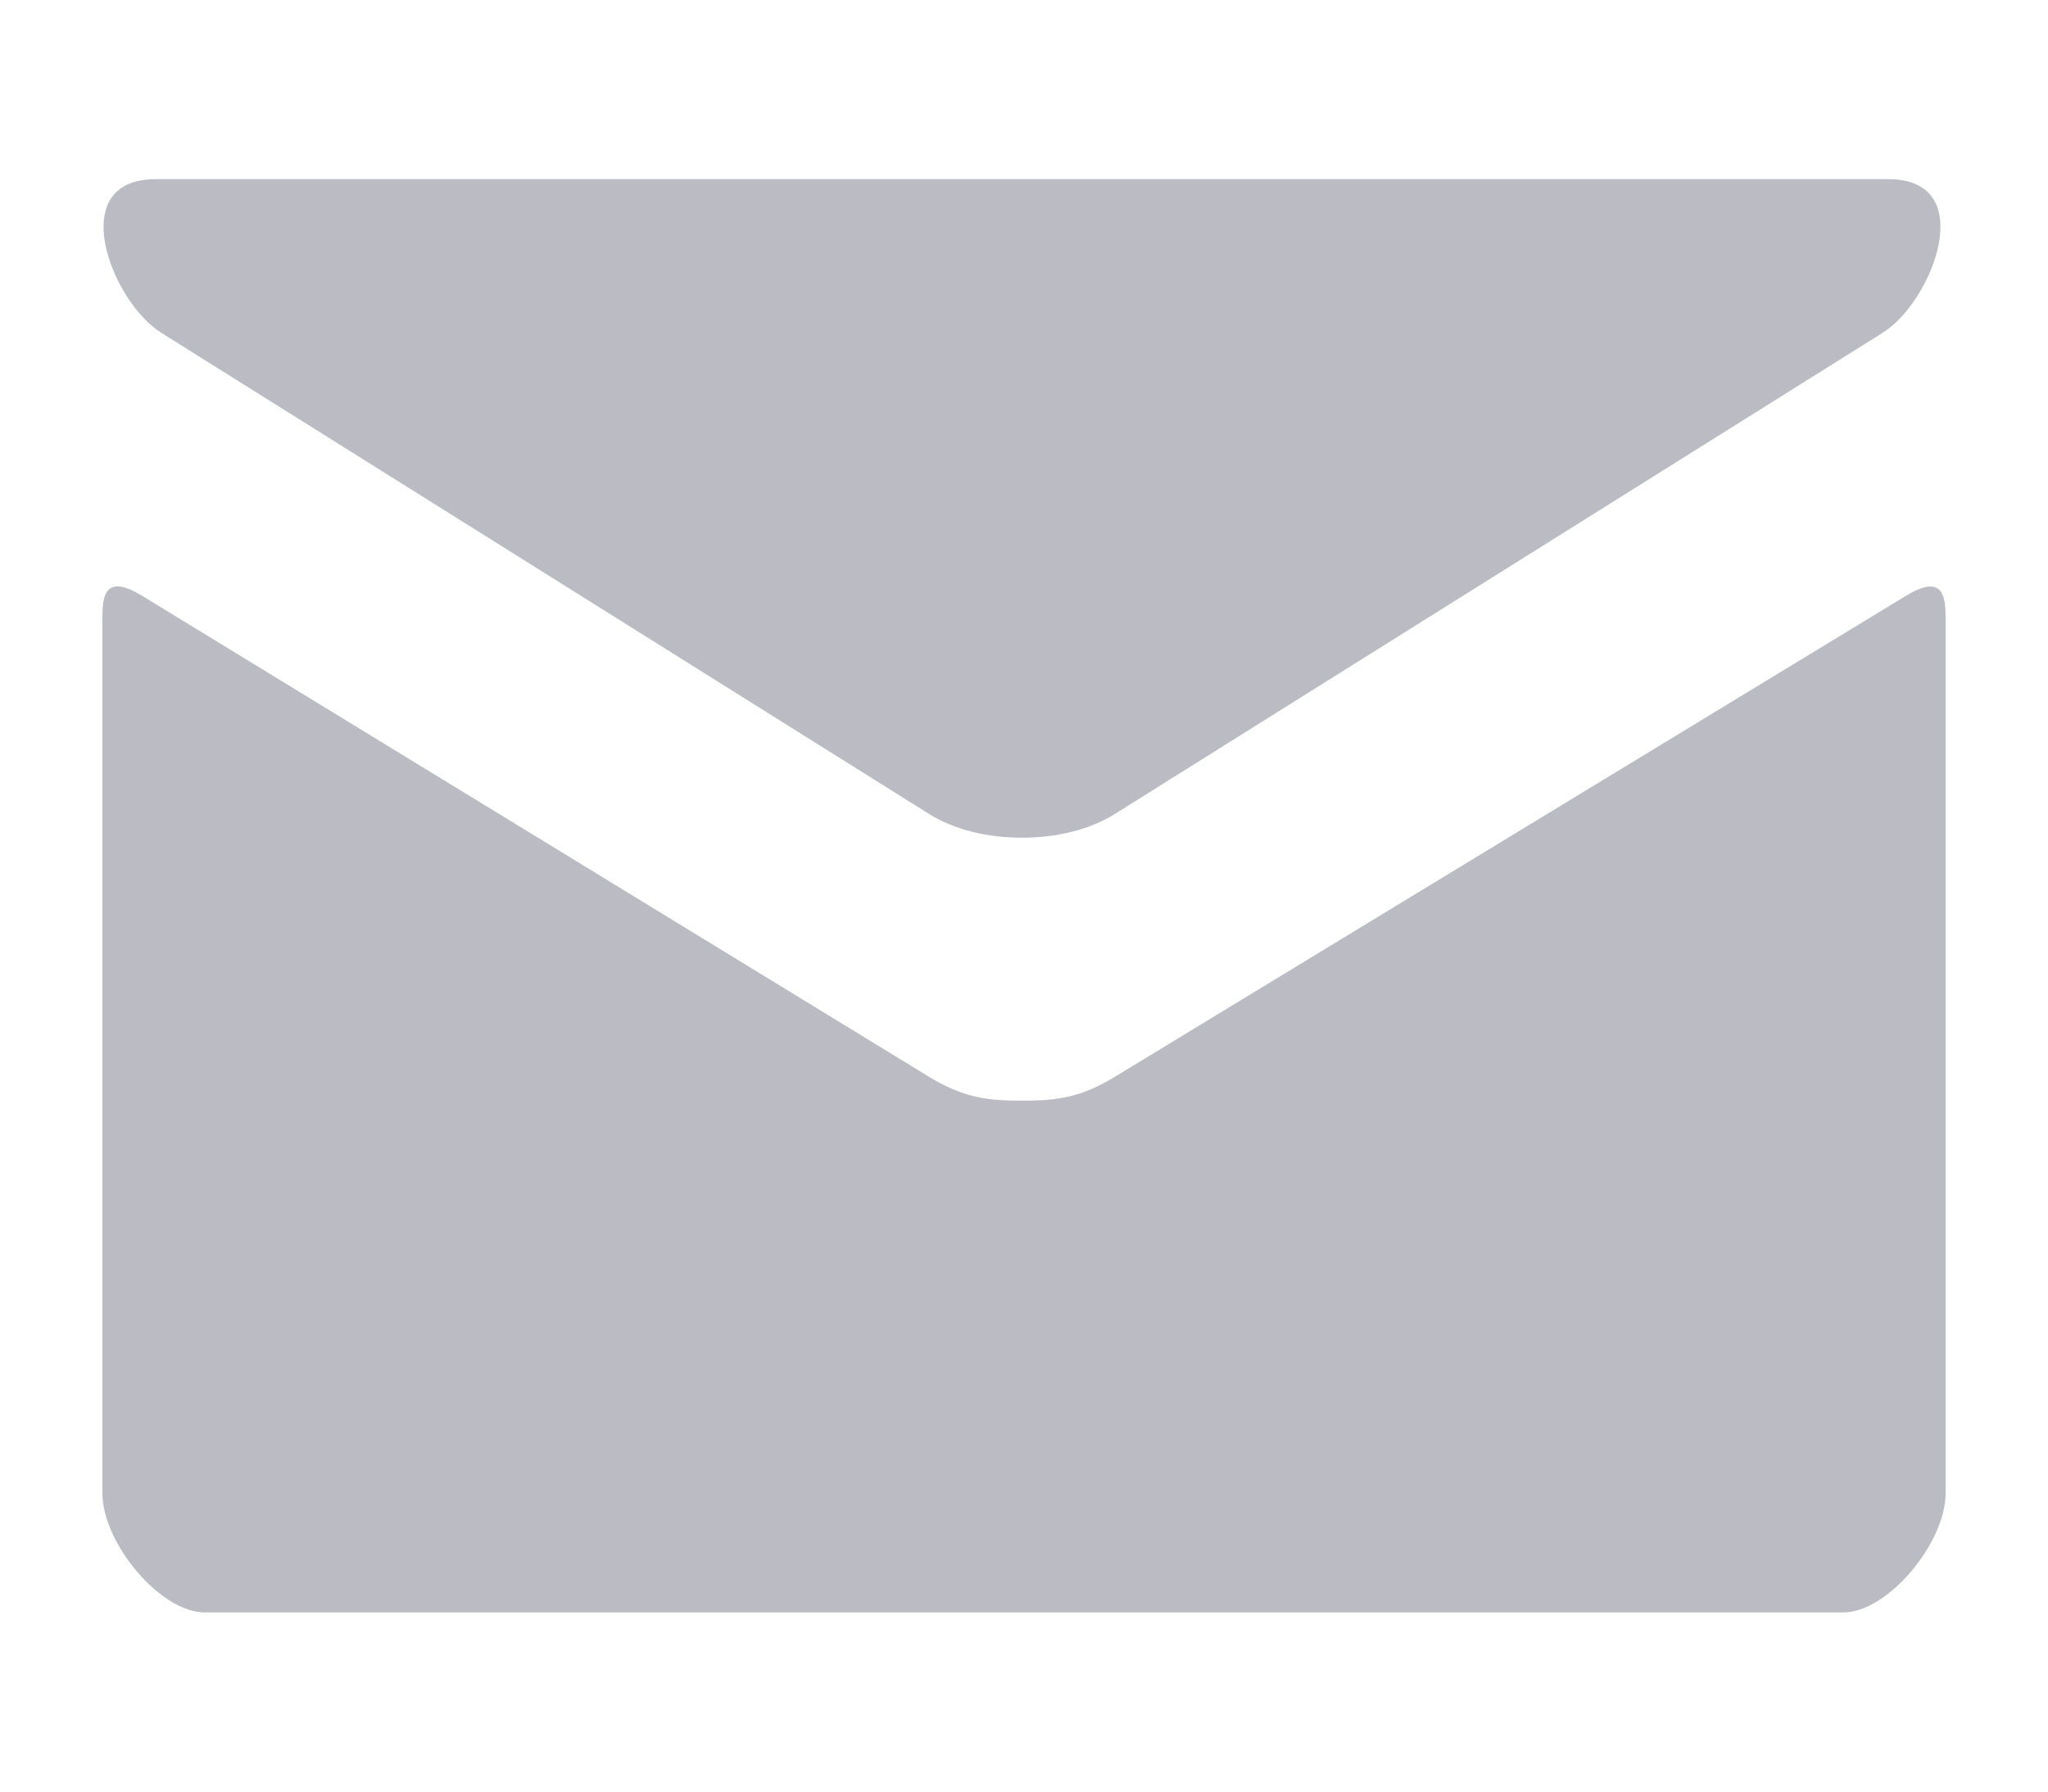
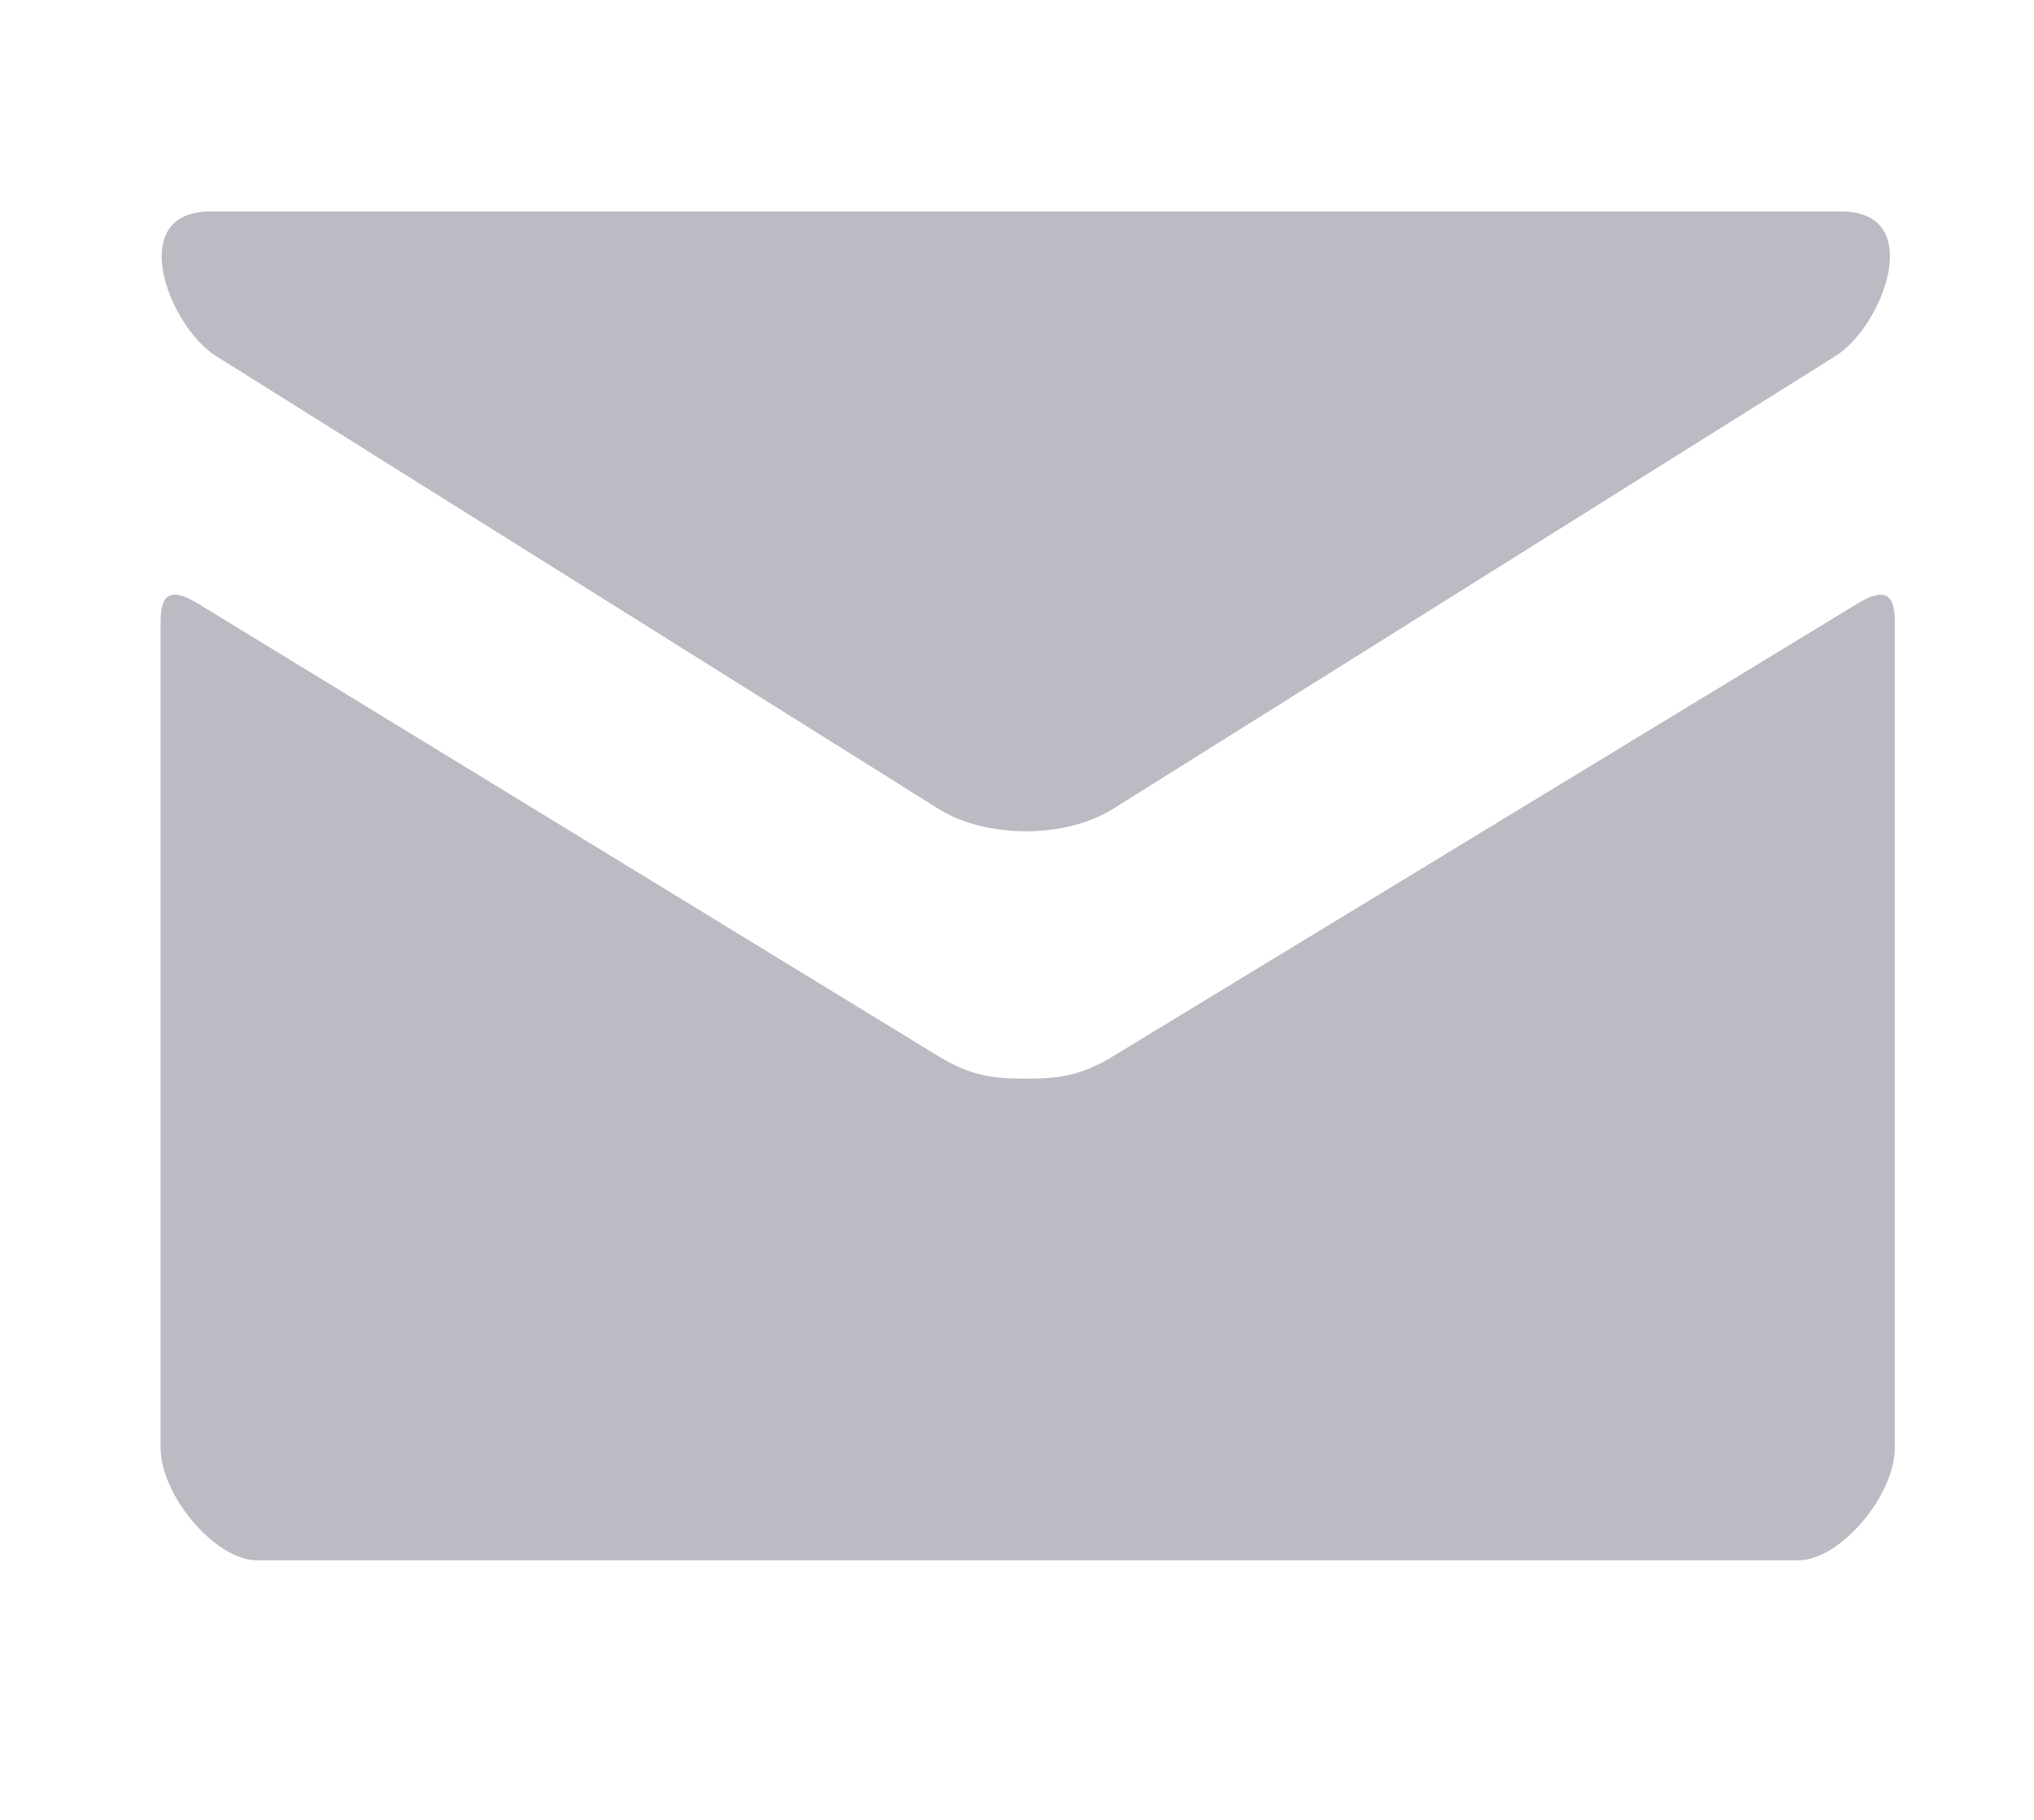
- <svg xmlns="http://www.w3.org/2000/svg" width="16" height="14" viewBox="0 0 16 14" fill="none">
+ <svg xmlns="http://www.w3.org/2000/svg" width="19" height="17" viewBox="0 0 19 17" fill="none">
  <g opacity="0.3">
-     <path d="M1.259 2.6L7.259 6.361C7.461 6.487 7.721 6.546 7.984 6.546C8.246 6.546 8.507 6.487 8.709 6.361L14.709 2.6C15.1 2.355 15.469 1.4 14.752 1.4H1.217C0.499 1.4 0.869 2.355 1.259 2.6ZM14.89 4.656L8.709 8.415C8.437 8.581 8.246 8.601 7.984 8.601C7.721 8.601 7.531 8.581 7.259 8.415C6.987 8.249 1.553 4.925 1.109 4.655C0.797 4.465 0.8 4.688 0.8 4.86V11.667C0.8 12.059 1.253 12.6 1.6 12.6H14.4C14.747 12.6 15.2 12.059 15.2 11.667V4.861C15.2 4.689 15.203 4.466 14.89 4.656Z" fill="#161C35" />
+     <path d="M2.017 3.325L8.767 7.556C8.993 7.697 9.287 7.765 9.582 7.765C9.877 7.765 10.171 7.697 10.397 7.556L17.147 3.325C17.587 3.049 18.003 1.975 17.196 1.975H1.969C1.162 1.975 1.577 3.049 2.017 3.325ZM17.352 5.638L10.397 9.867C10.091 10.054 9.877 10.076 9.582 10.076C9.287 10.076 9.073 10.054 8.767 9.867C8.461 9.68 2.347 5.941 1.847 5.637C1.496 5.423 1.5 5.674 1.5 5.867V13.525C1.5 13.966 2.009 14.575 2.4 14.575H16.8C17.191 14.575 17.7 13.966 17.7 13.525V5.868C17.7 5.675 17.704 5.424 17.352 5.638Z" fill="#161C35" />
  </g>
</svg>
